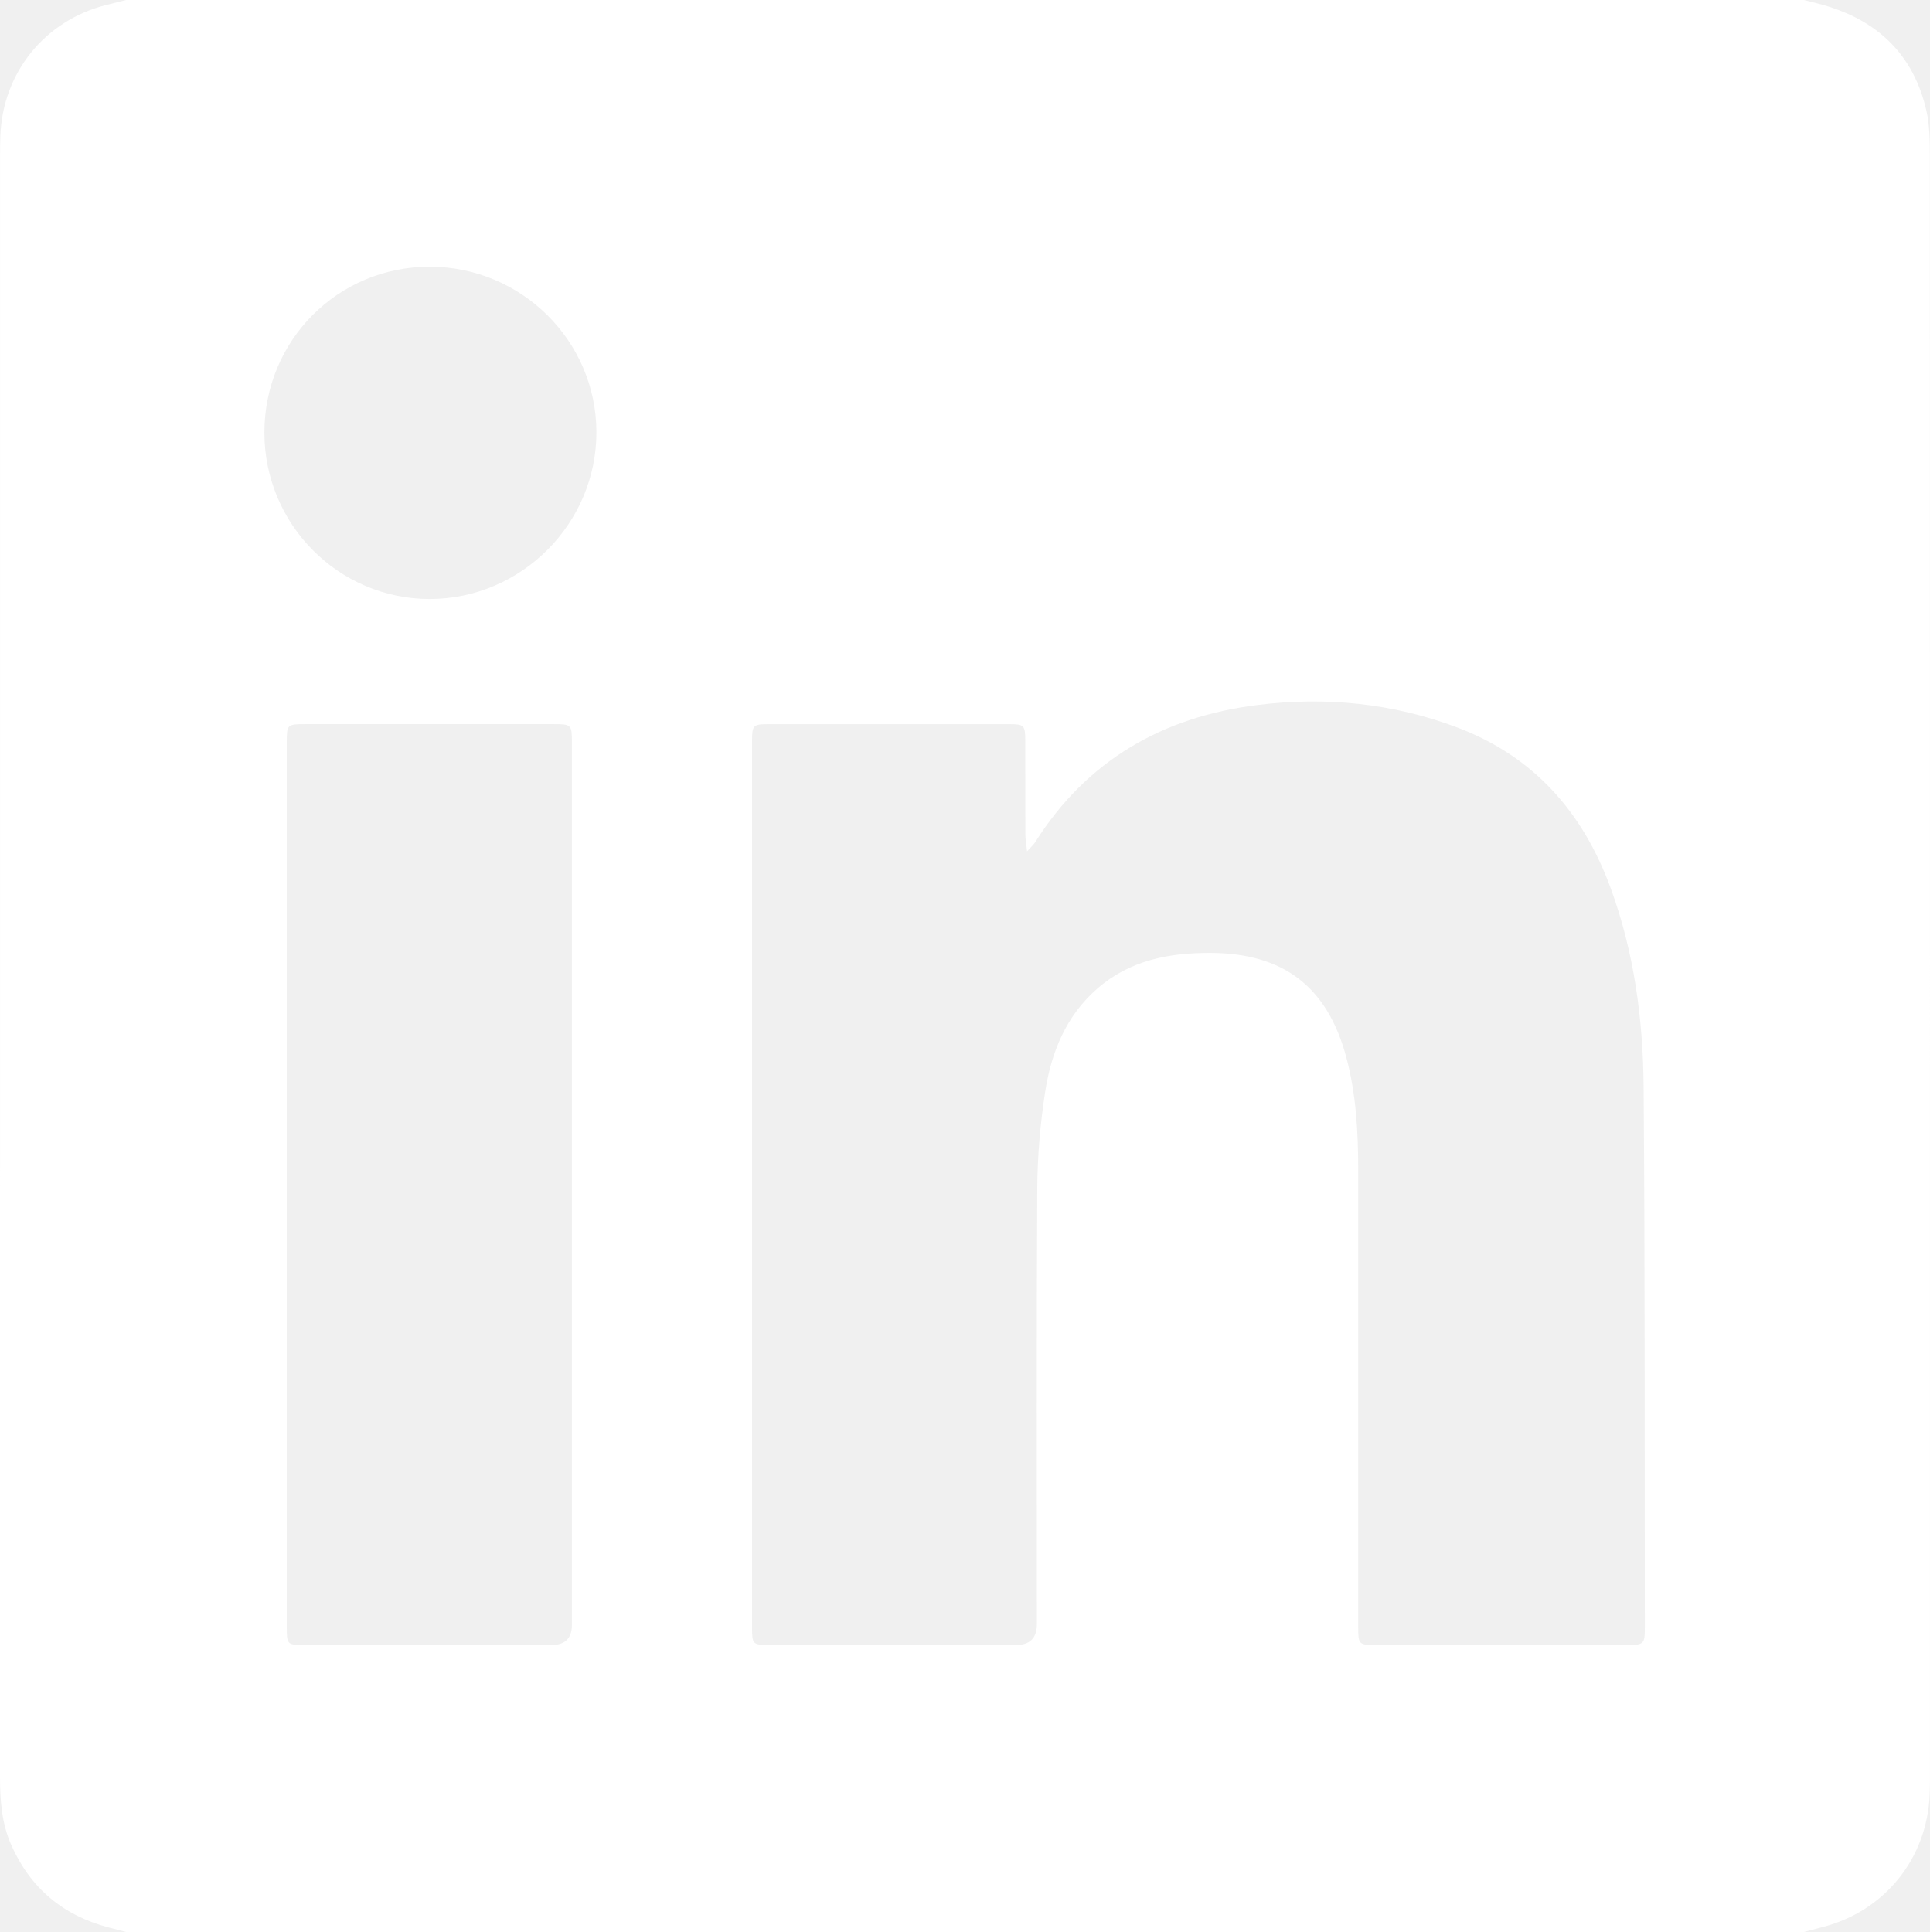
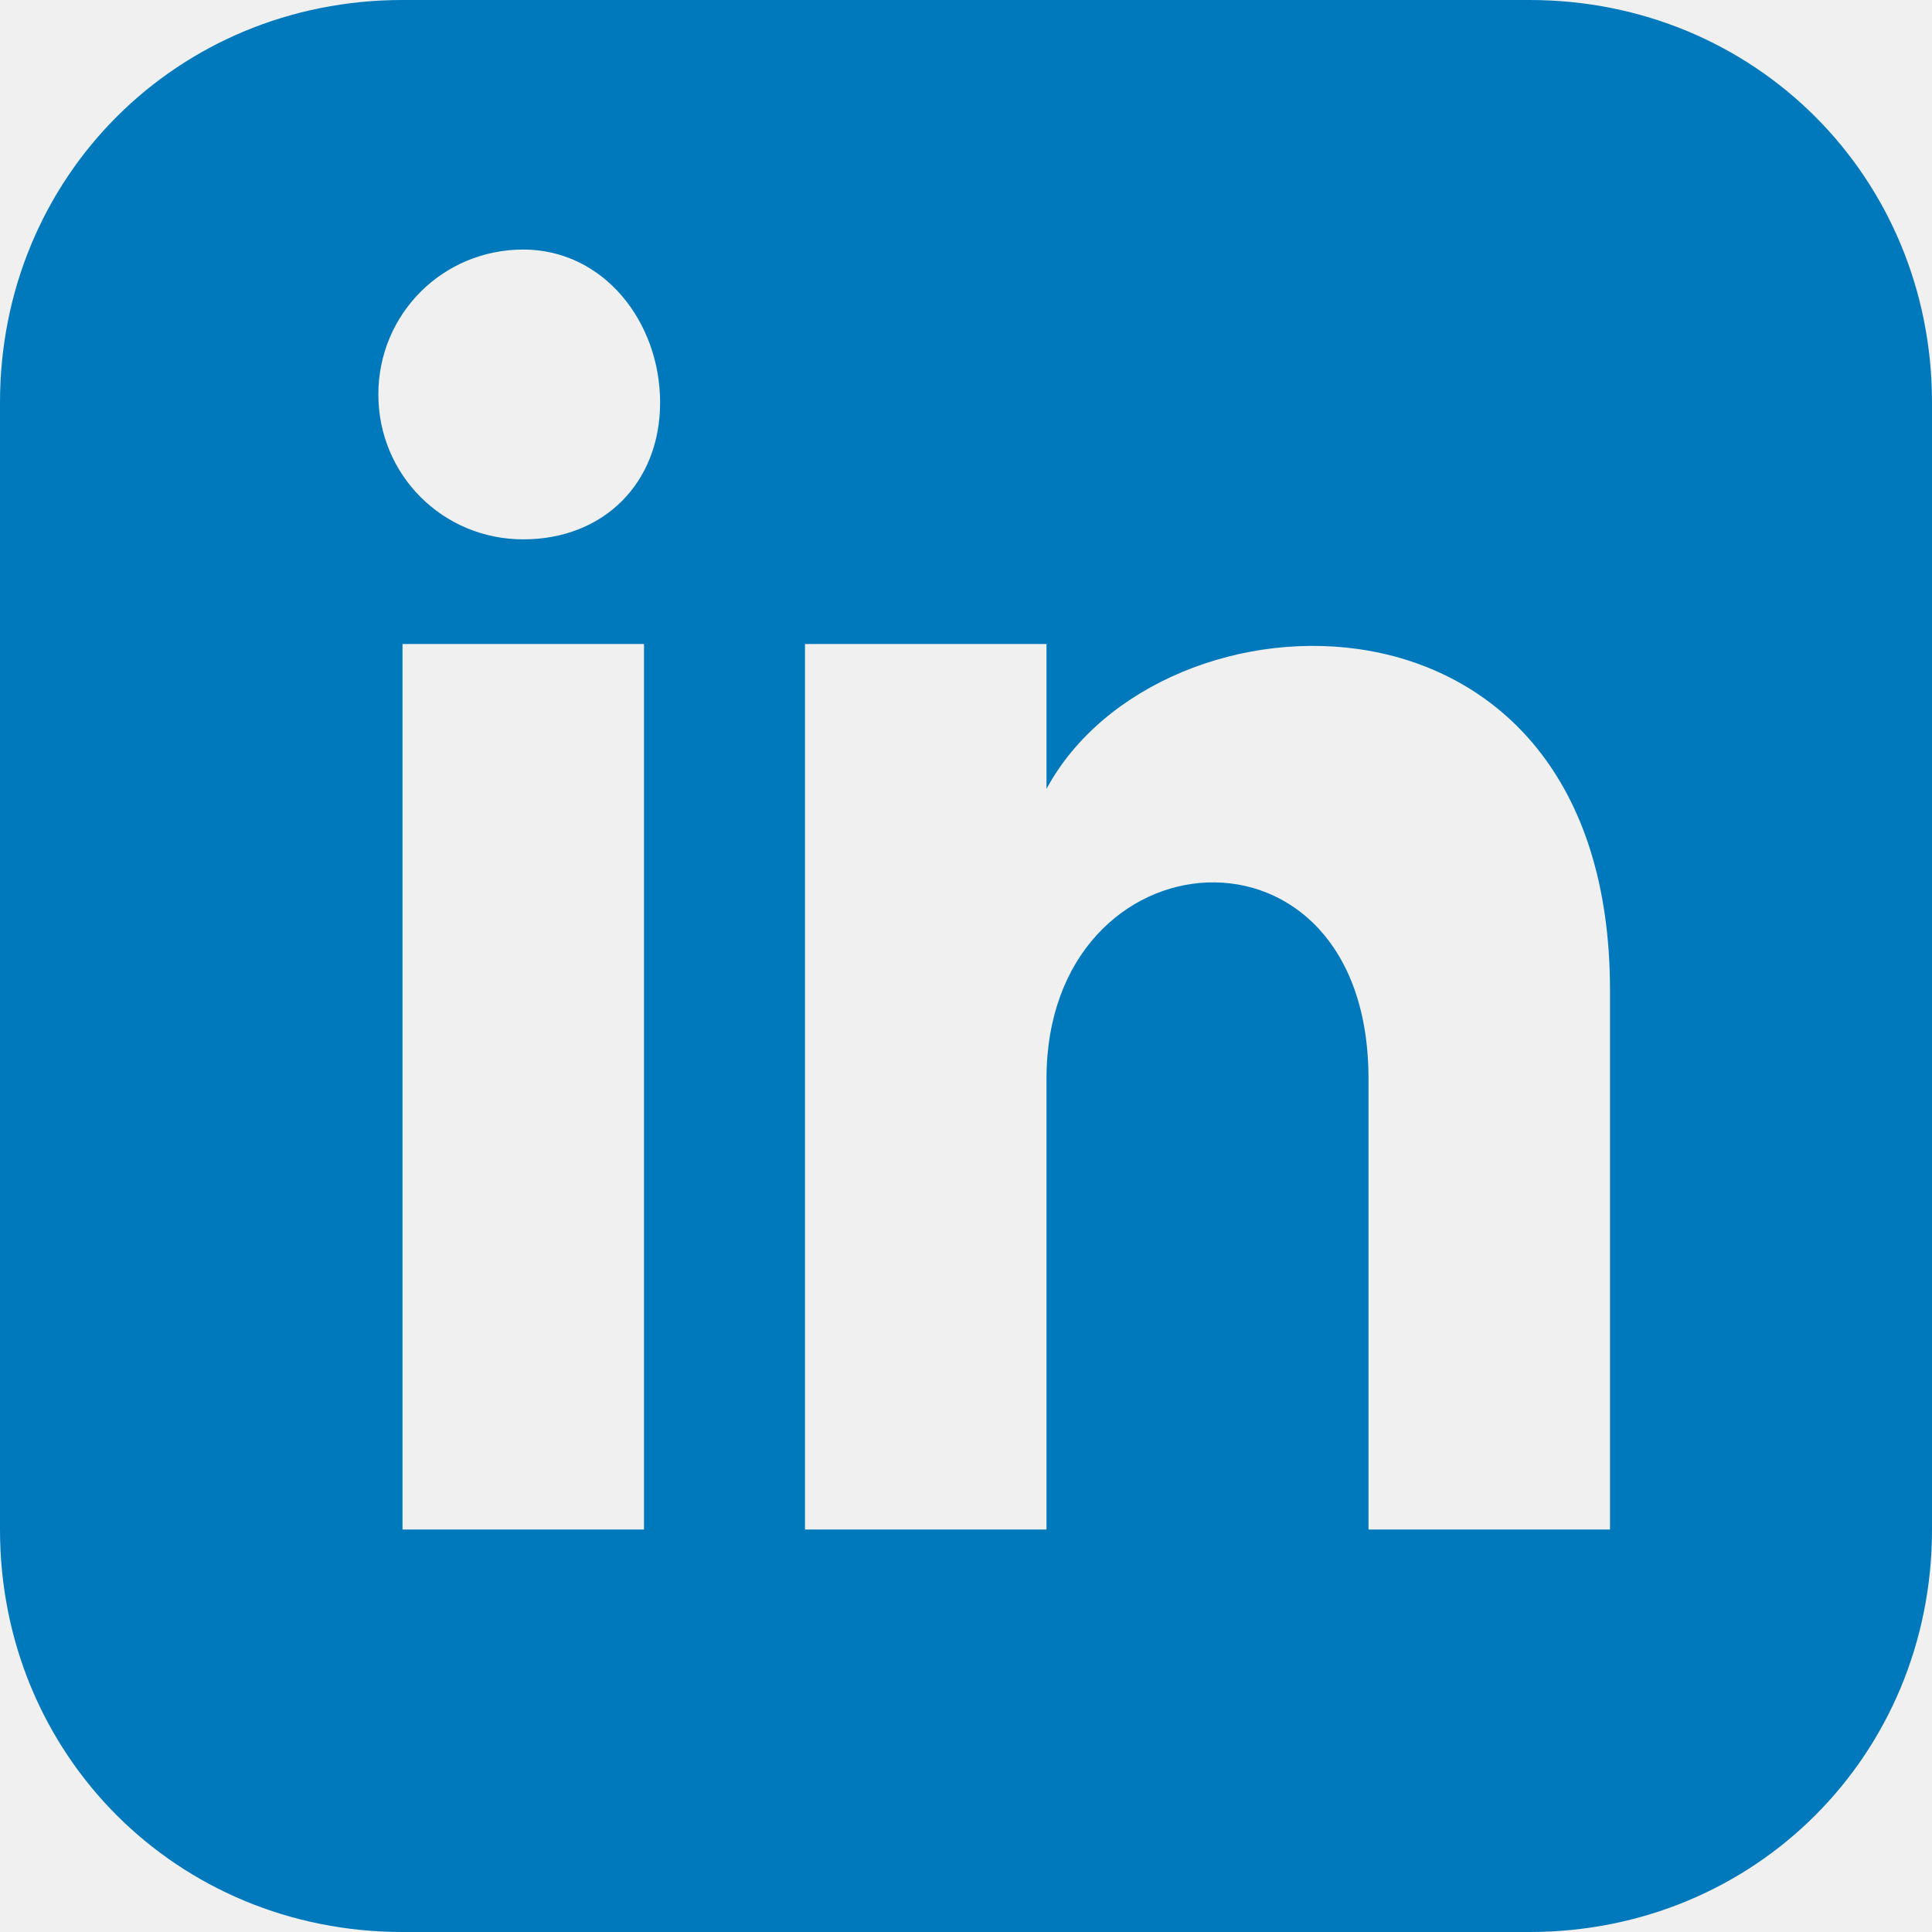
- <svg xmlns="http://www.w3.org/2000/svg" id="Layer_1" data-name="Layer 1" viewBox="0 0 795.04 796">
-   <defs>
-     <style>
-       .cls-1 {
-         fill: #fff;
-       }
-     </style>
-   </defs>
-   <g id="LUZe1p.tif">
-     <path class="cls-1" d="M743.1,796H51.97c-2.41-.62-4.82-1.23-7.23-1.87-18.73-4.93-32.2-16.16-40.08-33.91C.65,751.2,0,741.59,0,731.84,.04,509.03,.03,286.22,.03,63.41c0-2.5,.02-5,.12-7.5C1.14,29.85,18.47,8.45,43.75,2.06,46.49,1.36,49.23,.69,51.97,0,282.35,0,512.72,0,743.1,0c2.57,.66,5.16,1.26,7.72,1.98,22.56,6.35,37.44,20.45,42.73,43.58,1.39,6.09,1.43,12.57,1.43,18.87,.07,222.13,.06,444.25,.05,666.38,0,2.83-.01,5.67-.12,8.5-1.04,26.43-18.5,48.06-44.11,54.67-2.57,.66-5.14,1.35-7.71,2.02ZM423.08,350.72c-.33-3.2-.69-5.09-.69-6.98-.05-12.83-.01-25.66-.04-38.49-.02-6.45-.41-6.89-6.74-6.89-32.95-.03-65.9-.03-98.85,0-6.59,0-6.96,.4-6.96,7.2-.01,121.64-.01,243.28,0,364.91,0,7.05,.25,7.29,7.38,7.29,33.78,.01,67.57,0,101.35,0q8.59,0,8.61-8.54c0-59.82-.18-119.64,.15-179.46,.07-13.27,1.22-26.64,3.23-39.76,2.51-16.42,8.64-31.56,21.65-42.82,13.36-11.56,29.47-14.65,46.56-14.57,29.94,.13,48.05,13.91,55.83,42.88,4.09,15.25,4.94,30.87,4.94,46.58-.02,62.82-.01,125.64,0,188.46,0,6.9,.31,7.22,6.94,7.22,34.62,.02,69.23,.02,103.85,0,6.93,0,7.29-.34,7.28-7.41-.1-74.15,.08-148.3-.5-222.44-.22-27.9-3.88-55.5-13.57-81.97-11.42-31.21-31.57-54.2-63-66.13-26.66-10.12-54.46-12.84-82.56-9.33-38.85,4.85-70.19,22.73-91.49,56.5-.64,1.02-1.61,1.83-3.34,3.76Zm-187.48,137.78c0-60.83,0-121.66,0-182.49,0-7.43-.22-7.66-7.5-7.66-34.12-.02-68.24-.02-102.37,0-7.42,0-7.6,.19-7.6,7.54,0,121.33,0,242.65,0,363.98,0,7.86,.03,7.89,7.7,7.89,33.79,.01,67.58,0,101.37,0q8.38,0,8.4-8.27c0-60.33,0-120.66,0-180.99ZM177.04,109.88c-37.83-.03-68.12,30.36-68.12,68.36,0,37.81,30.59,68.59,68.15,68.55,37.72-.04,68.72-31.14,68.62-68.83-.1-37.51-30.9-68.05-68.64-68.08Z" />
-   </g>
+ <svg xmlns="http://www.w3.org/2000/svg" version="1.1" id="Layer_1" x="0px" y="0px" viewBox="0 0 24 24" style="enable-background:new 0 0 24 24;" xml:space="preserve">
+   <style type="text/css">
+ 	.st0{fill:#0079BC;}
+ </style>
+   <path class="st0" d="M19,0H5C2.2,0,0,2.2,0,5v14c0,2.8,2.2,5,5,5h14c2.8,0,5-2.2,5-5V5C24,2.2,21.8,0,19,0z M8,19H5V8h3V19z   M6.5,6.7c-1,0-1.8-0.8-1.8-1.8s0.8-1.8,1.8-1.8S8.2,4,8.2,5S7.5,6.7,6.5,6.7z M20,19h-3v-5.6c0-3.4-4-3.1-4,0V19h-3V8h3v1.8  c1.4-2.6,7-2.8,7,2.5V19z" />
</svg>
